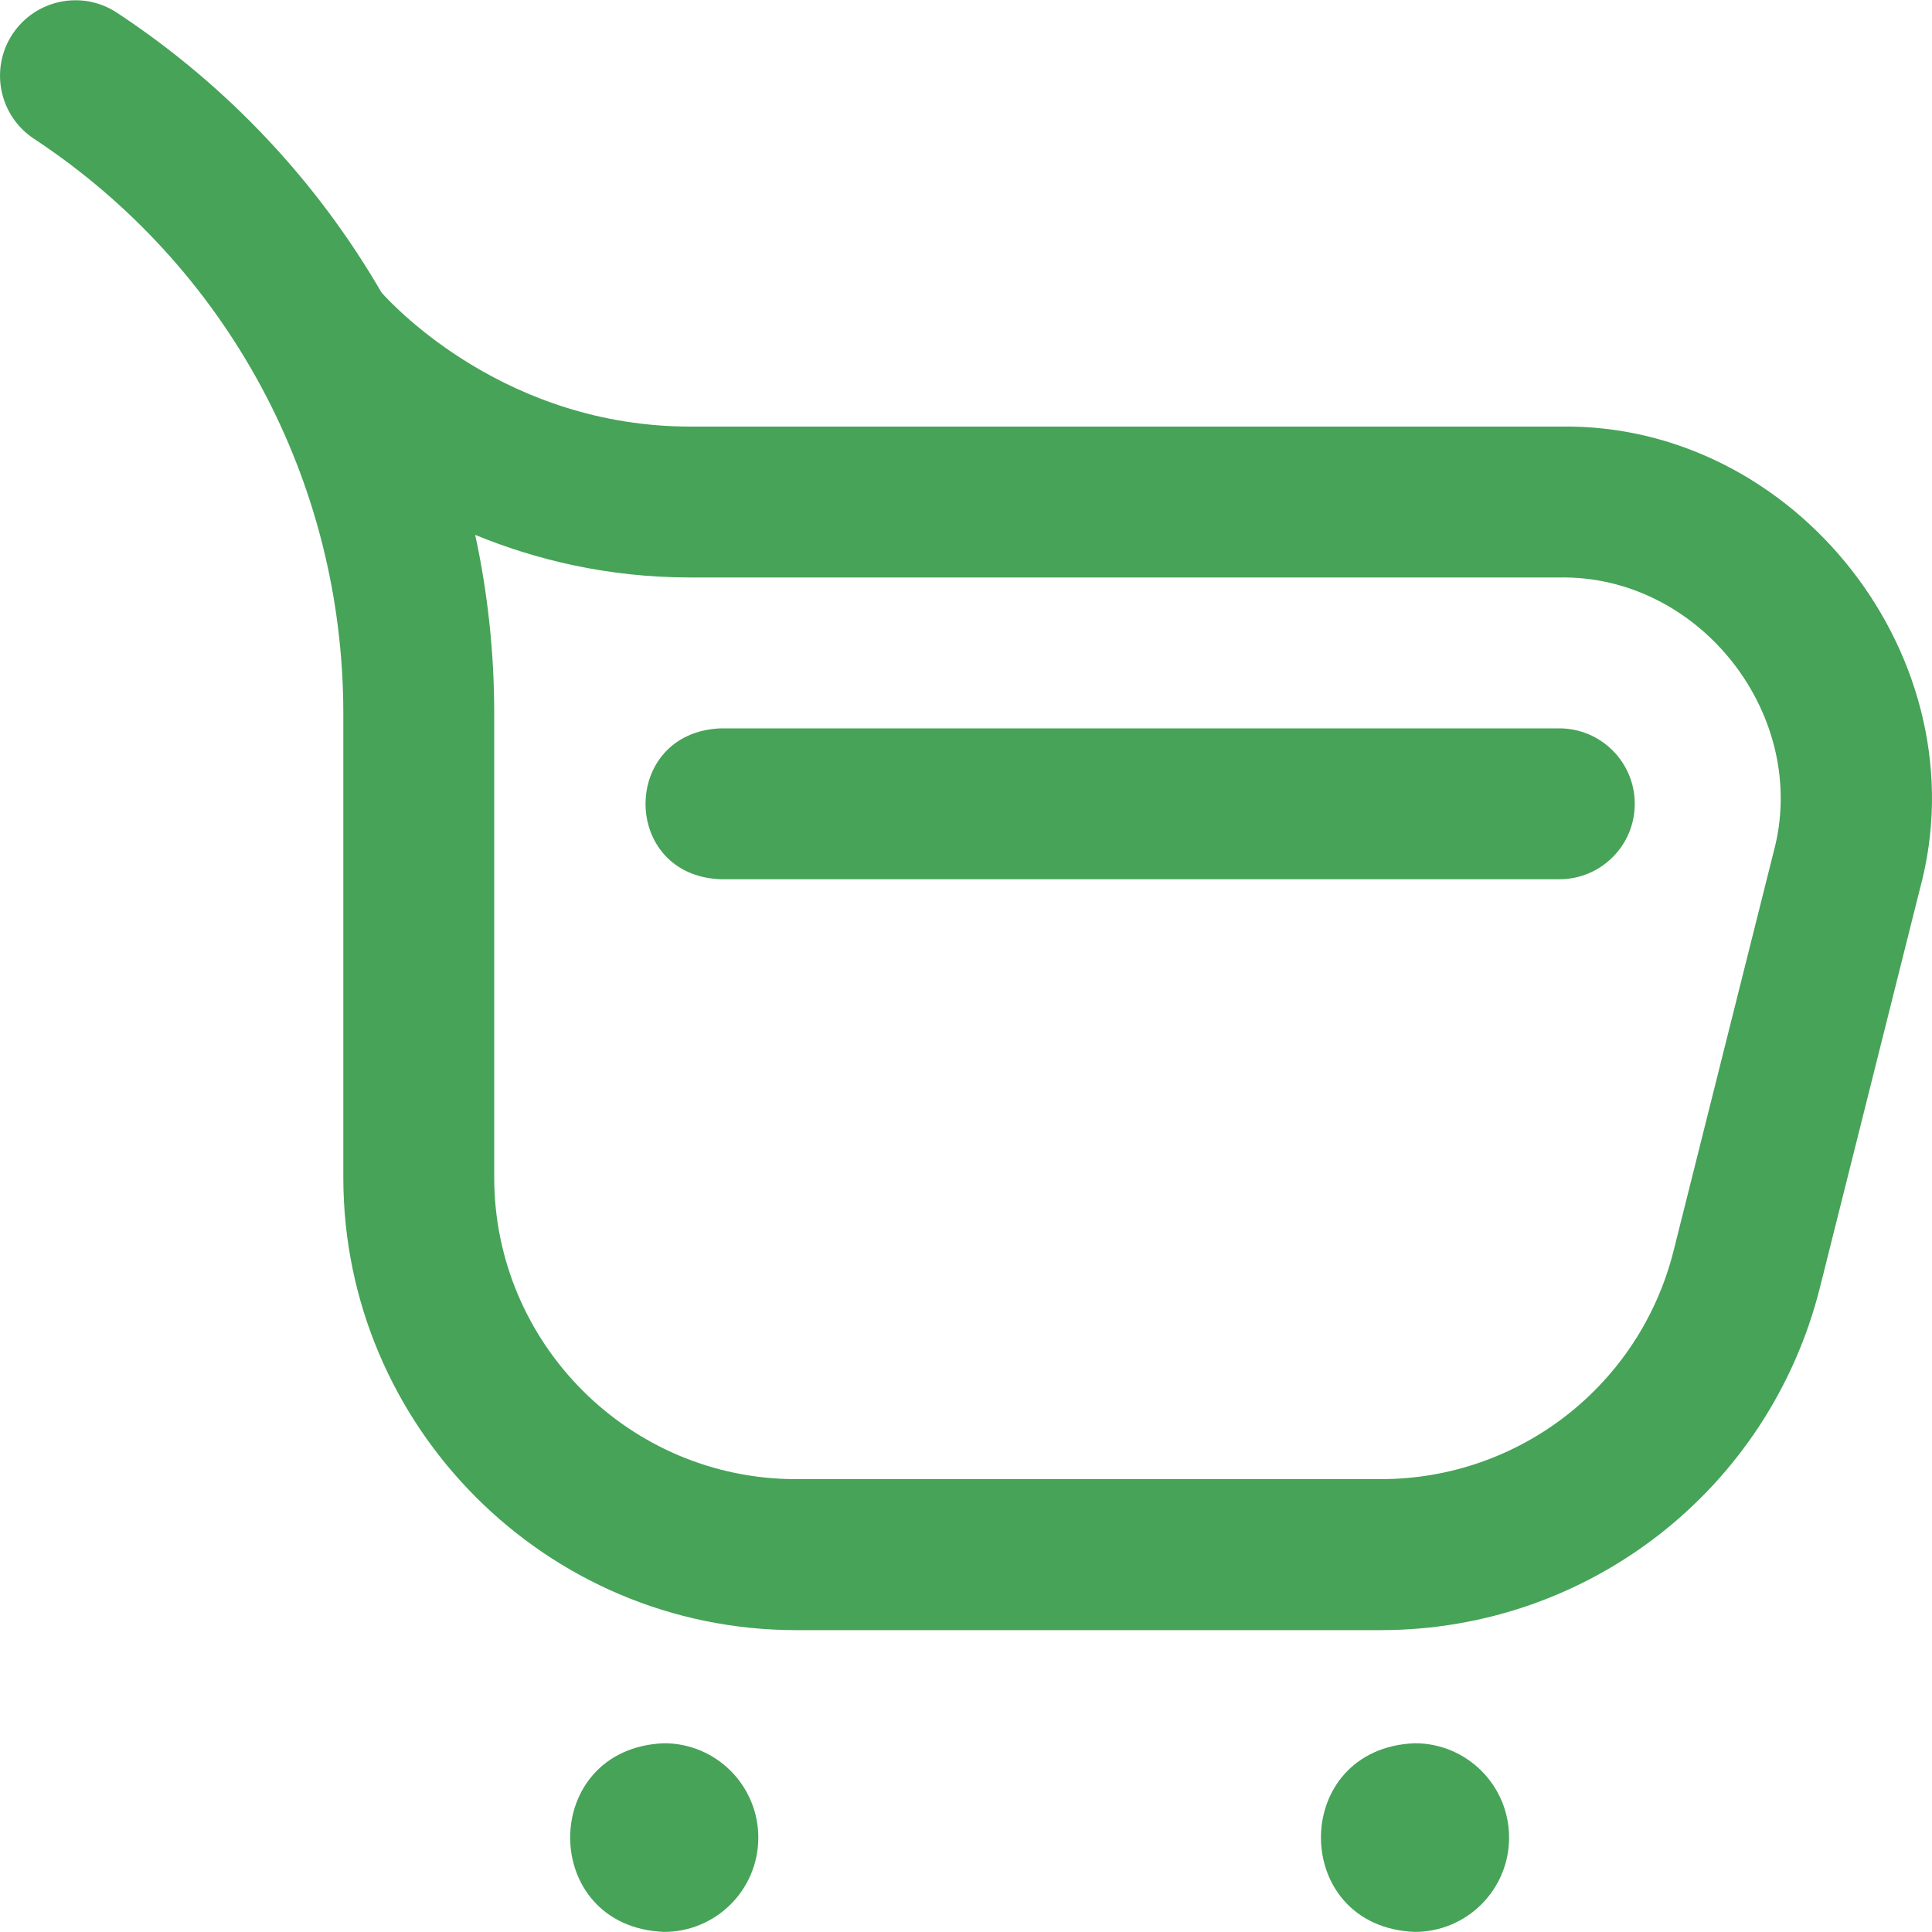
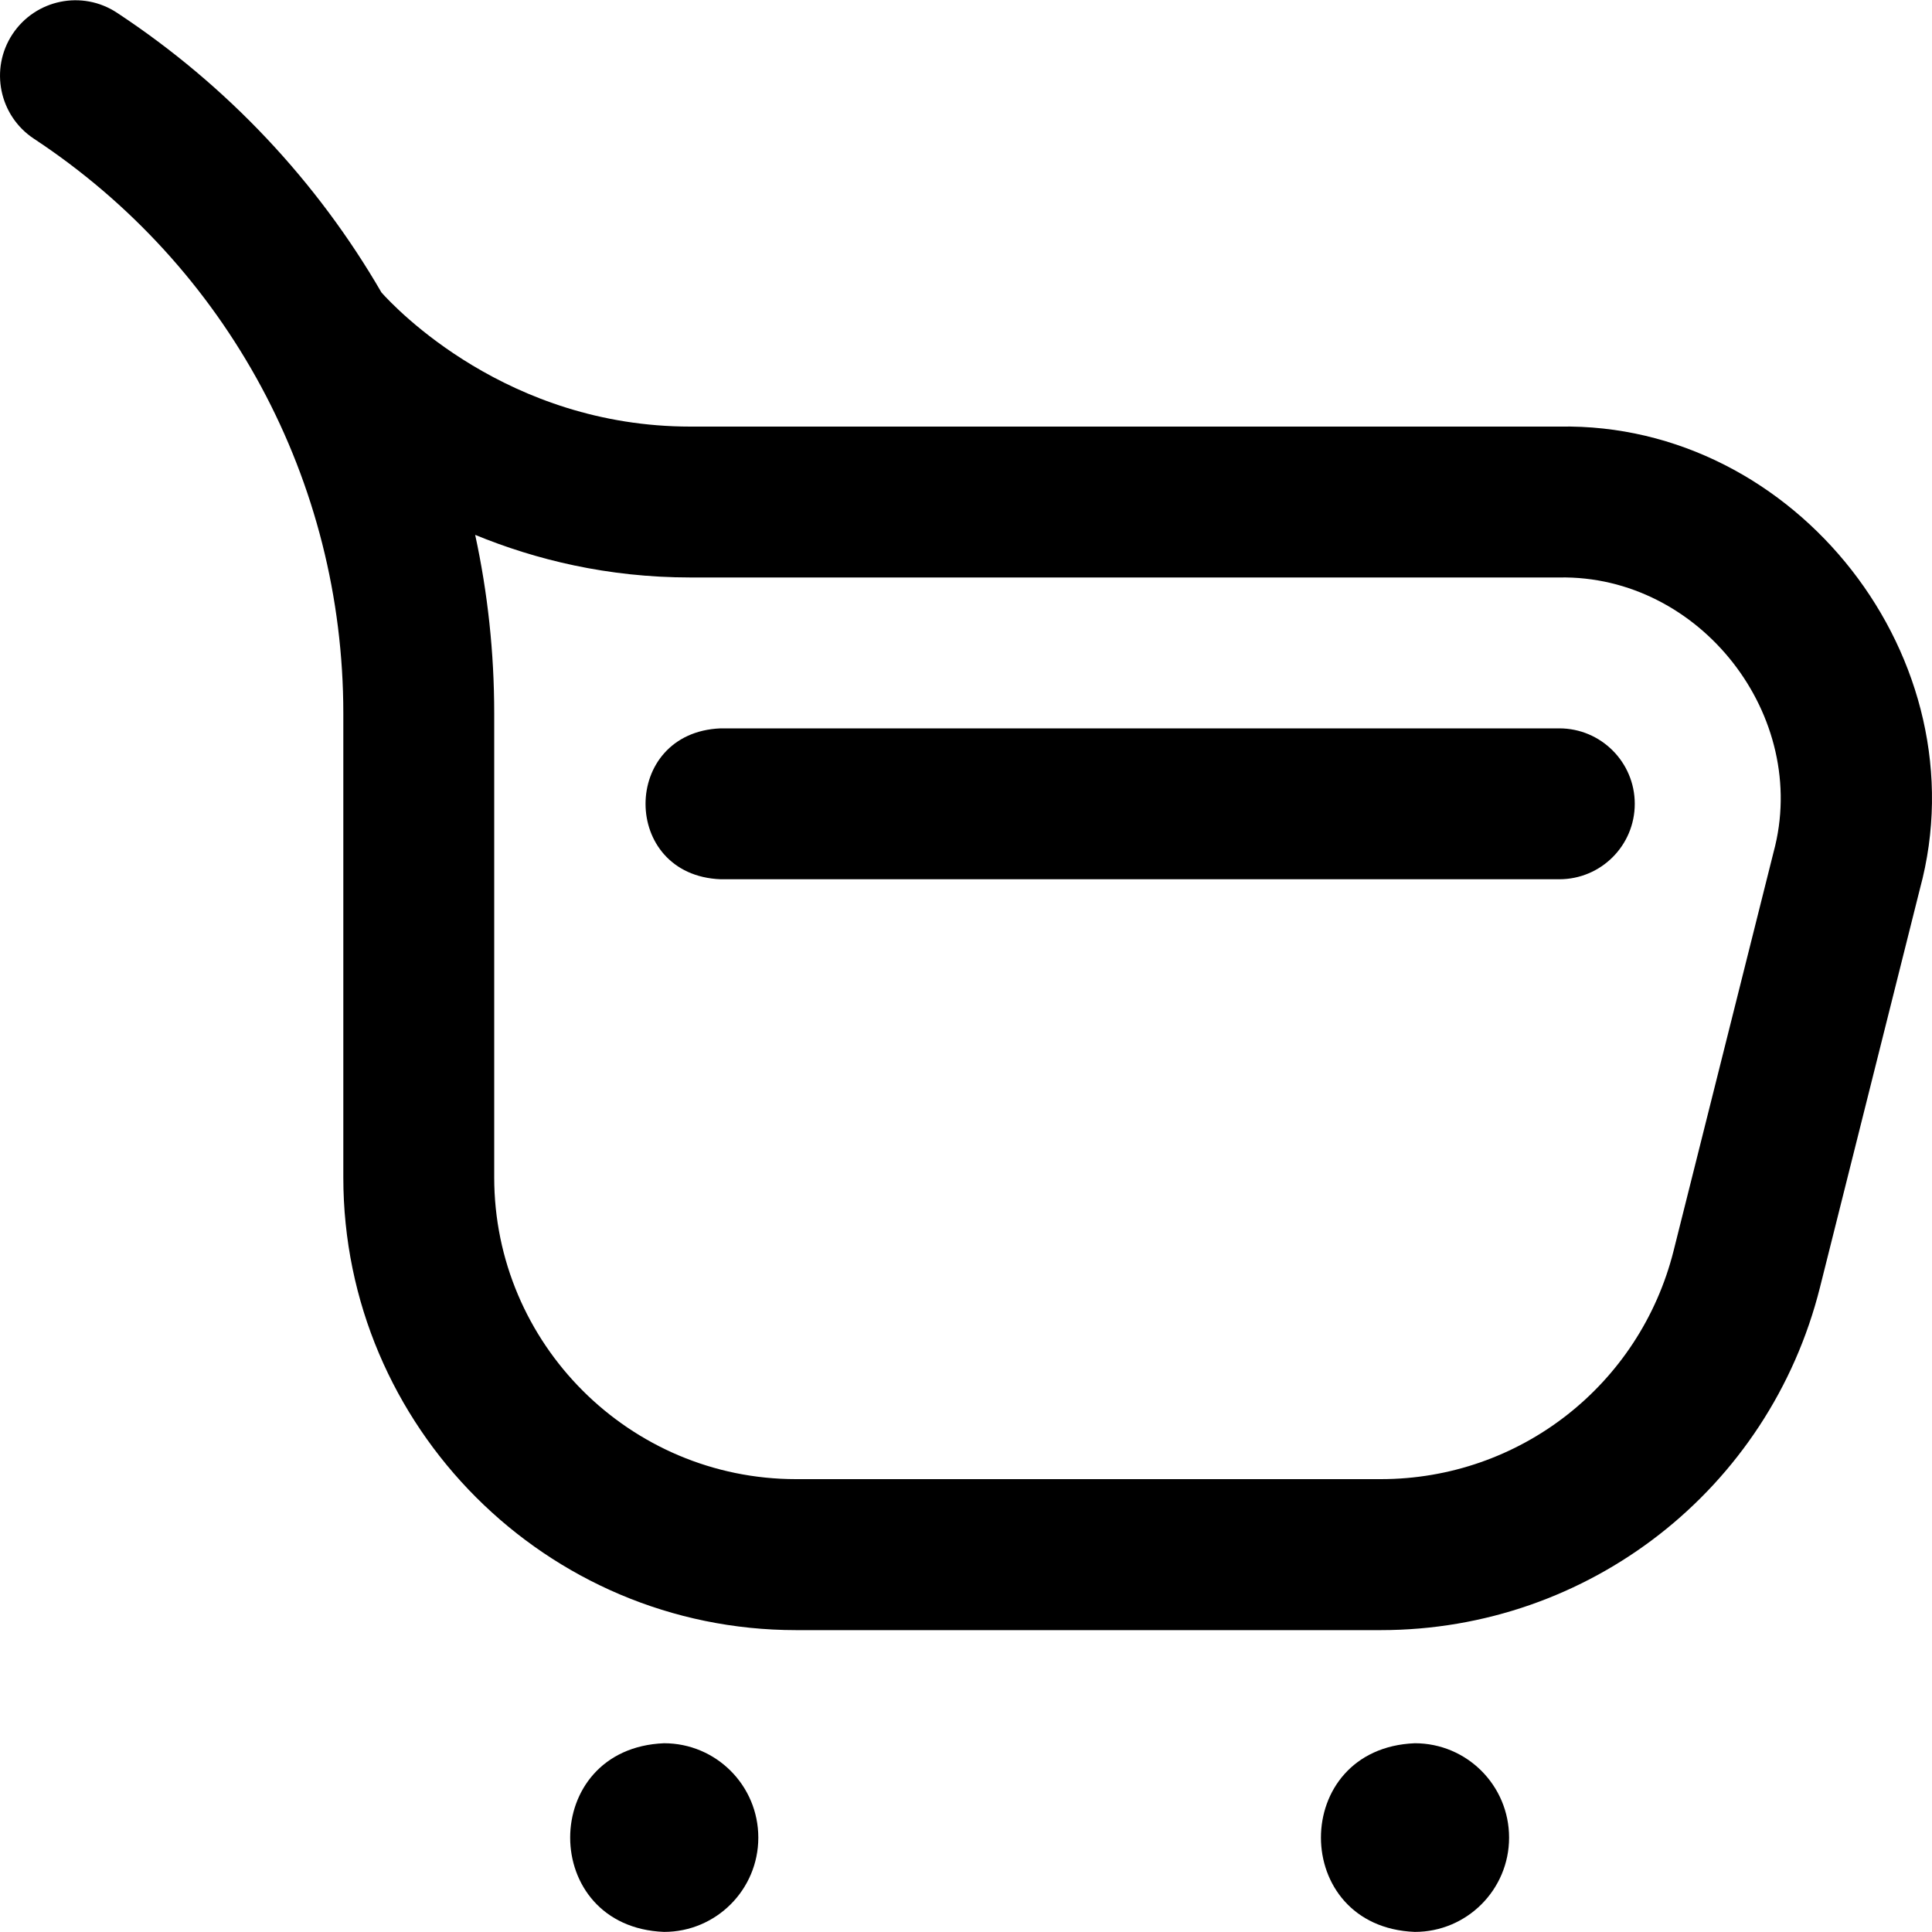
<svg xmlns="http://www.w3.org/2000/svg" width="20" height="20" viewBox="0 0 20 20" fill="none">
-   <path d="M14.294 16.875H8.241C5.657 16.875 3.554 14.772 3.554 12.188V7.384C3.554 4.982 2.357 2.758 0.351 1.436C-0.009 1.198 -0.108 0.714 0.129 0.354C0.367 -0.006 0.851 -0.106 1.211 0.132C2.356 0.886 3.285 1.882 3.949 3.028C4.093 3.189 5.25 4.416 7.147 4.416H16.142C18.596 4.37 20.517 6.833 19.875 9.201L18.84 13.328C18.316 15.416 16.447 16.875 14.294 16.875ZM4.919 5.537C5.049 6.137 5.116 6.755 5.116 7.384V12.188C5.116 13.911 6.518 15.312 8.241 15.312H14.294C15.729 15.312 16.975 14.34 17.325 12.948L18.36 8.821C18.741 7.414 17.6 5.951 16.142 5.978H7.147C6.289 5.978 5.542 5.793 4.919 5.537ZM7.85 19.023C7.85 18.483 7.413 18.046 6.874 18.046C5.578 18.098 5.579 19.948 6.874 19.999C7.413 19.999 7.85 19.562 7.85 19.023ZM15.622 19.023C15.622 18.483 15.185 18.046 14.646 18.046C13.35 18.098 13.351 19.948 14.646 19.999C15.185 19.999 15.622 19.562 15.622 19.023ZM16.923 8.321C16.923 7.89 16.573 7.54 16.142 7.54H7.46C6.423 7.582 6.424 9.062 7.46 9.102H16.142C16.573 9.102 16.923 8.753 16.923 8.321Z" fill="#46A358" />
+   <path d="M14.294 16.875H8.241C5.657 16.875 3.554 14.772 3.554 12.188V7.384C3.554 4.982 2.357 2.758 0.351 1.436C-0.009 1.198 -0.108 0.714 0.129 0.354C0.367 -0.006 0.851 -0.106 1.211 0.132C2.356 0.886 3.285 1.882 3.949 3.028C4.093 3.189 5.25 4.416 7.147 4.416H16.142C18.596 4.37 20.517 6.833 19.875 9.201L18.84 13.328C18.316 15.416 16.447 16.875 14.294 16.875ZM4.919 5.537C5.049 6.137 5.116 6.755 5.116 7.384V12.188C5.116 13.911 6.518 15.312 8.241 15.312H14.294C15.729 15.312 16.975 14.34 17.325 12.948L18.36 8.821C18.741 7.414 17.6 5.951 16.142 5.978H7.147C6.289 5.978 5.542 5.793 4.919 5.537ZM7.85 19.023C7.85 18.483 7.413 18.046 6.874 18.046C5.578 18.098 5.579 19.948 6.874 19.999C7.413 19.999 7.85 19.562 7.85 19.023ZM15.622 19.023C15.622 18.483 15.185 18.046 14.646 18.046C13.35 18.098 13.351 19.948 14.646 19.999C15.185 19.999 15.622 19.562 15.622 19.023ZM16.923 8.321C16.923 7.89 16.573 7.54 16.142 7.54H7.46C6.423 7.582 6.424 9.062 7.46 9.102H16.142C16.573 9.102 16.923 8.753 16.923 8.321Z" fill="Black" />
</svg>
